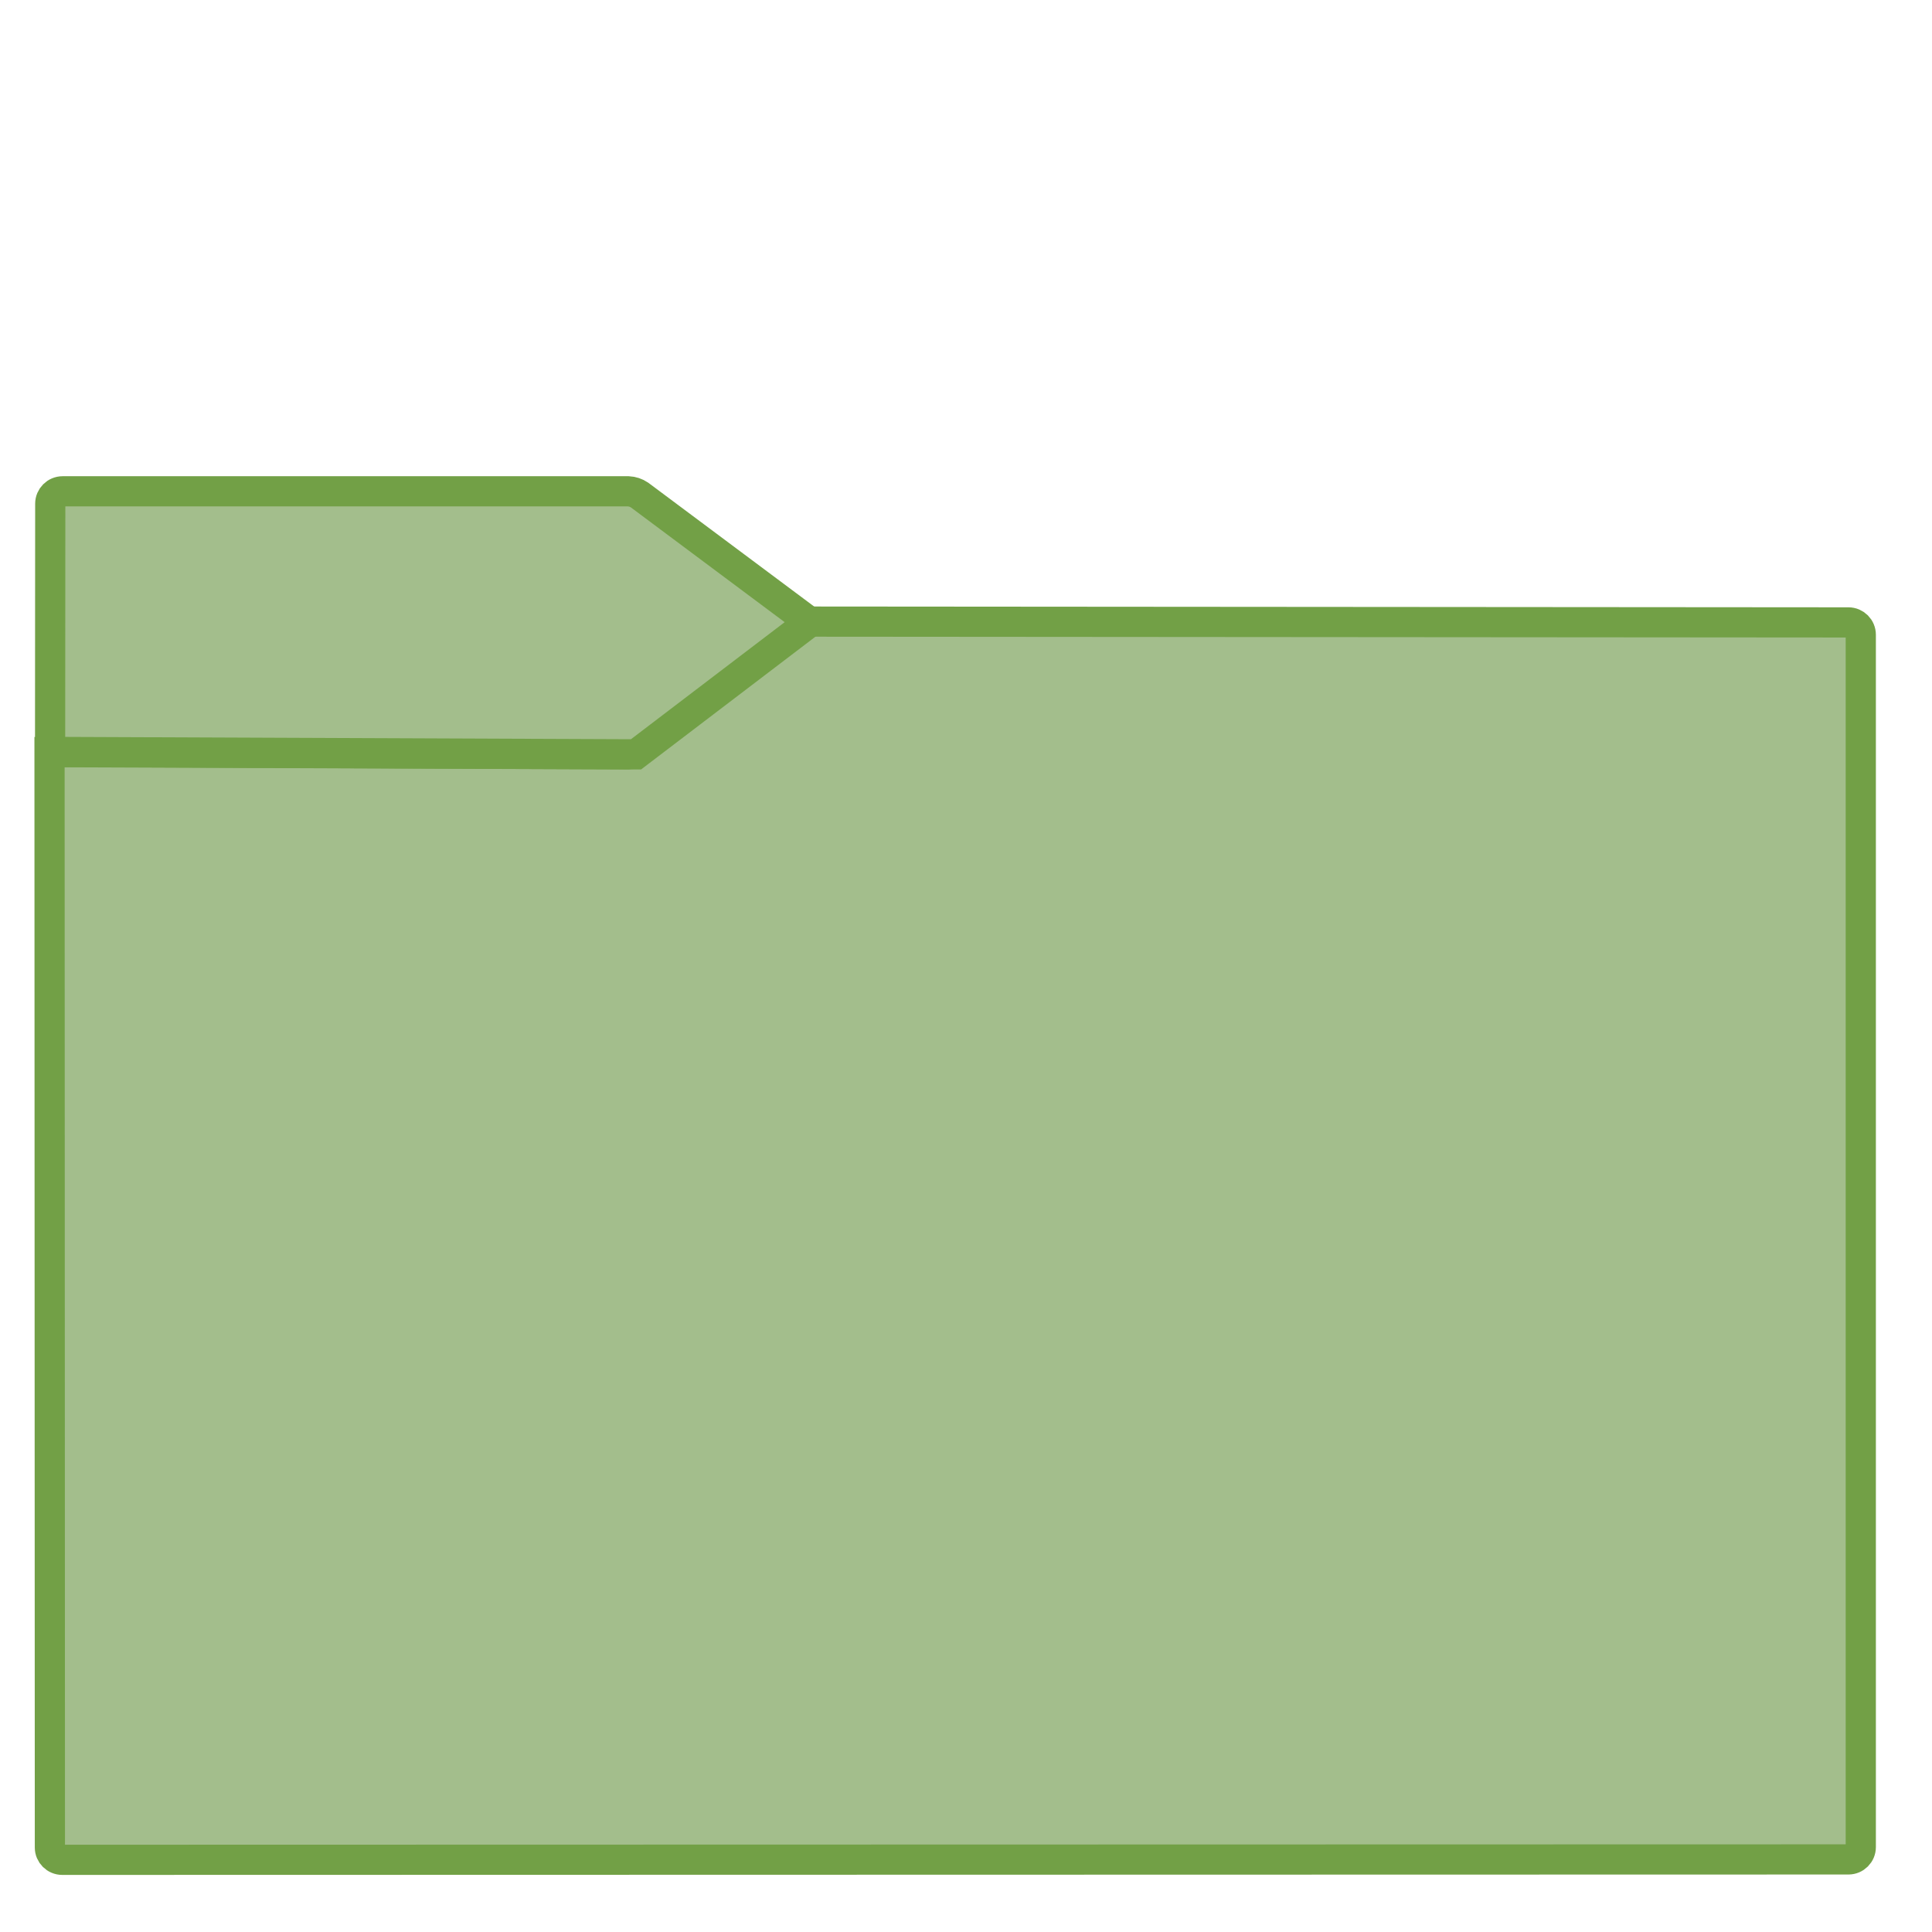
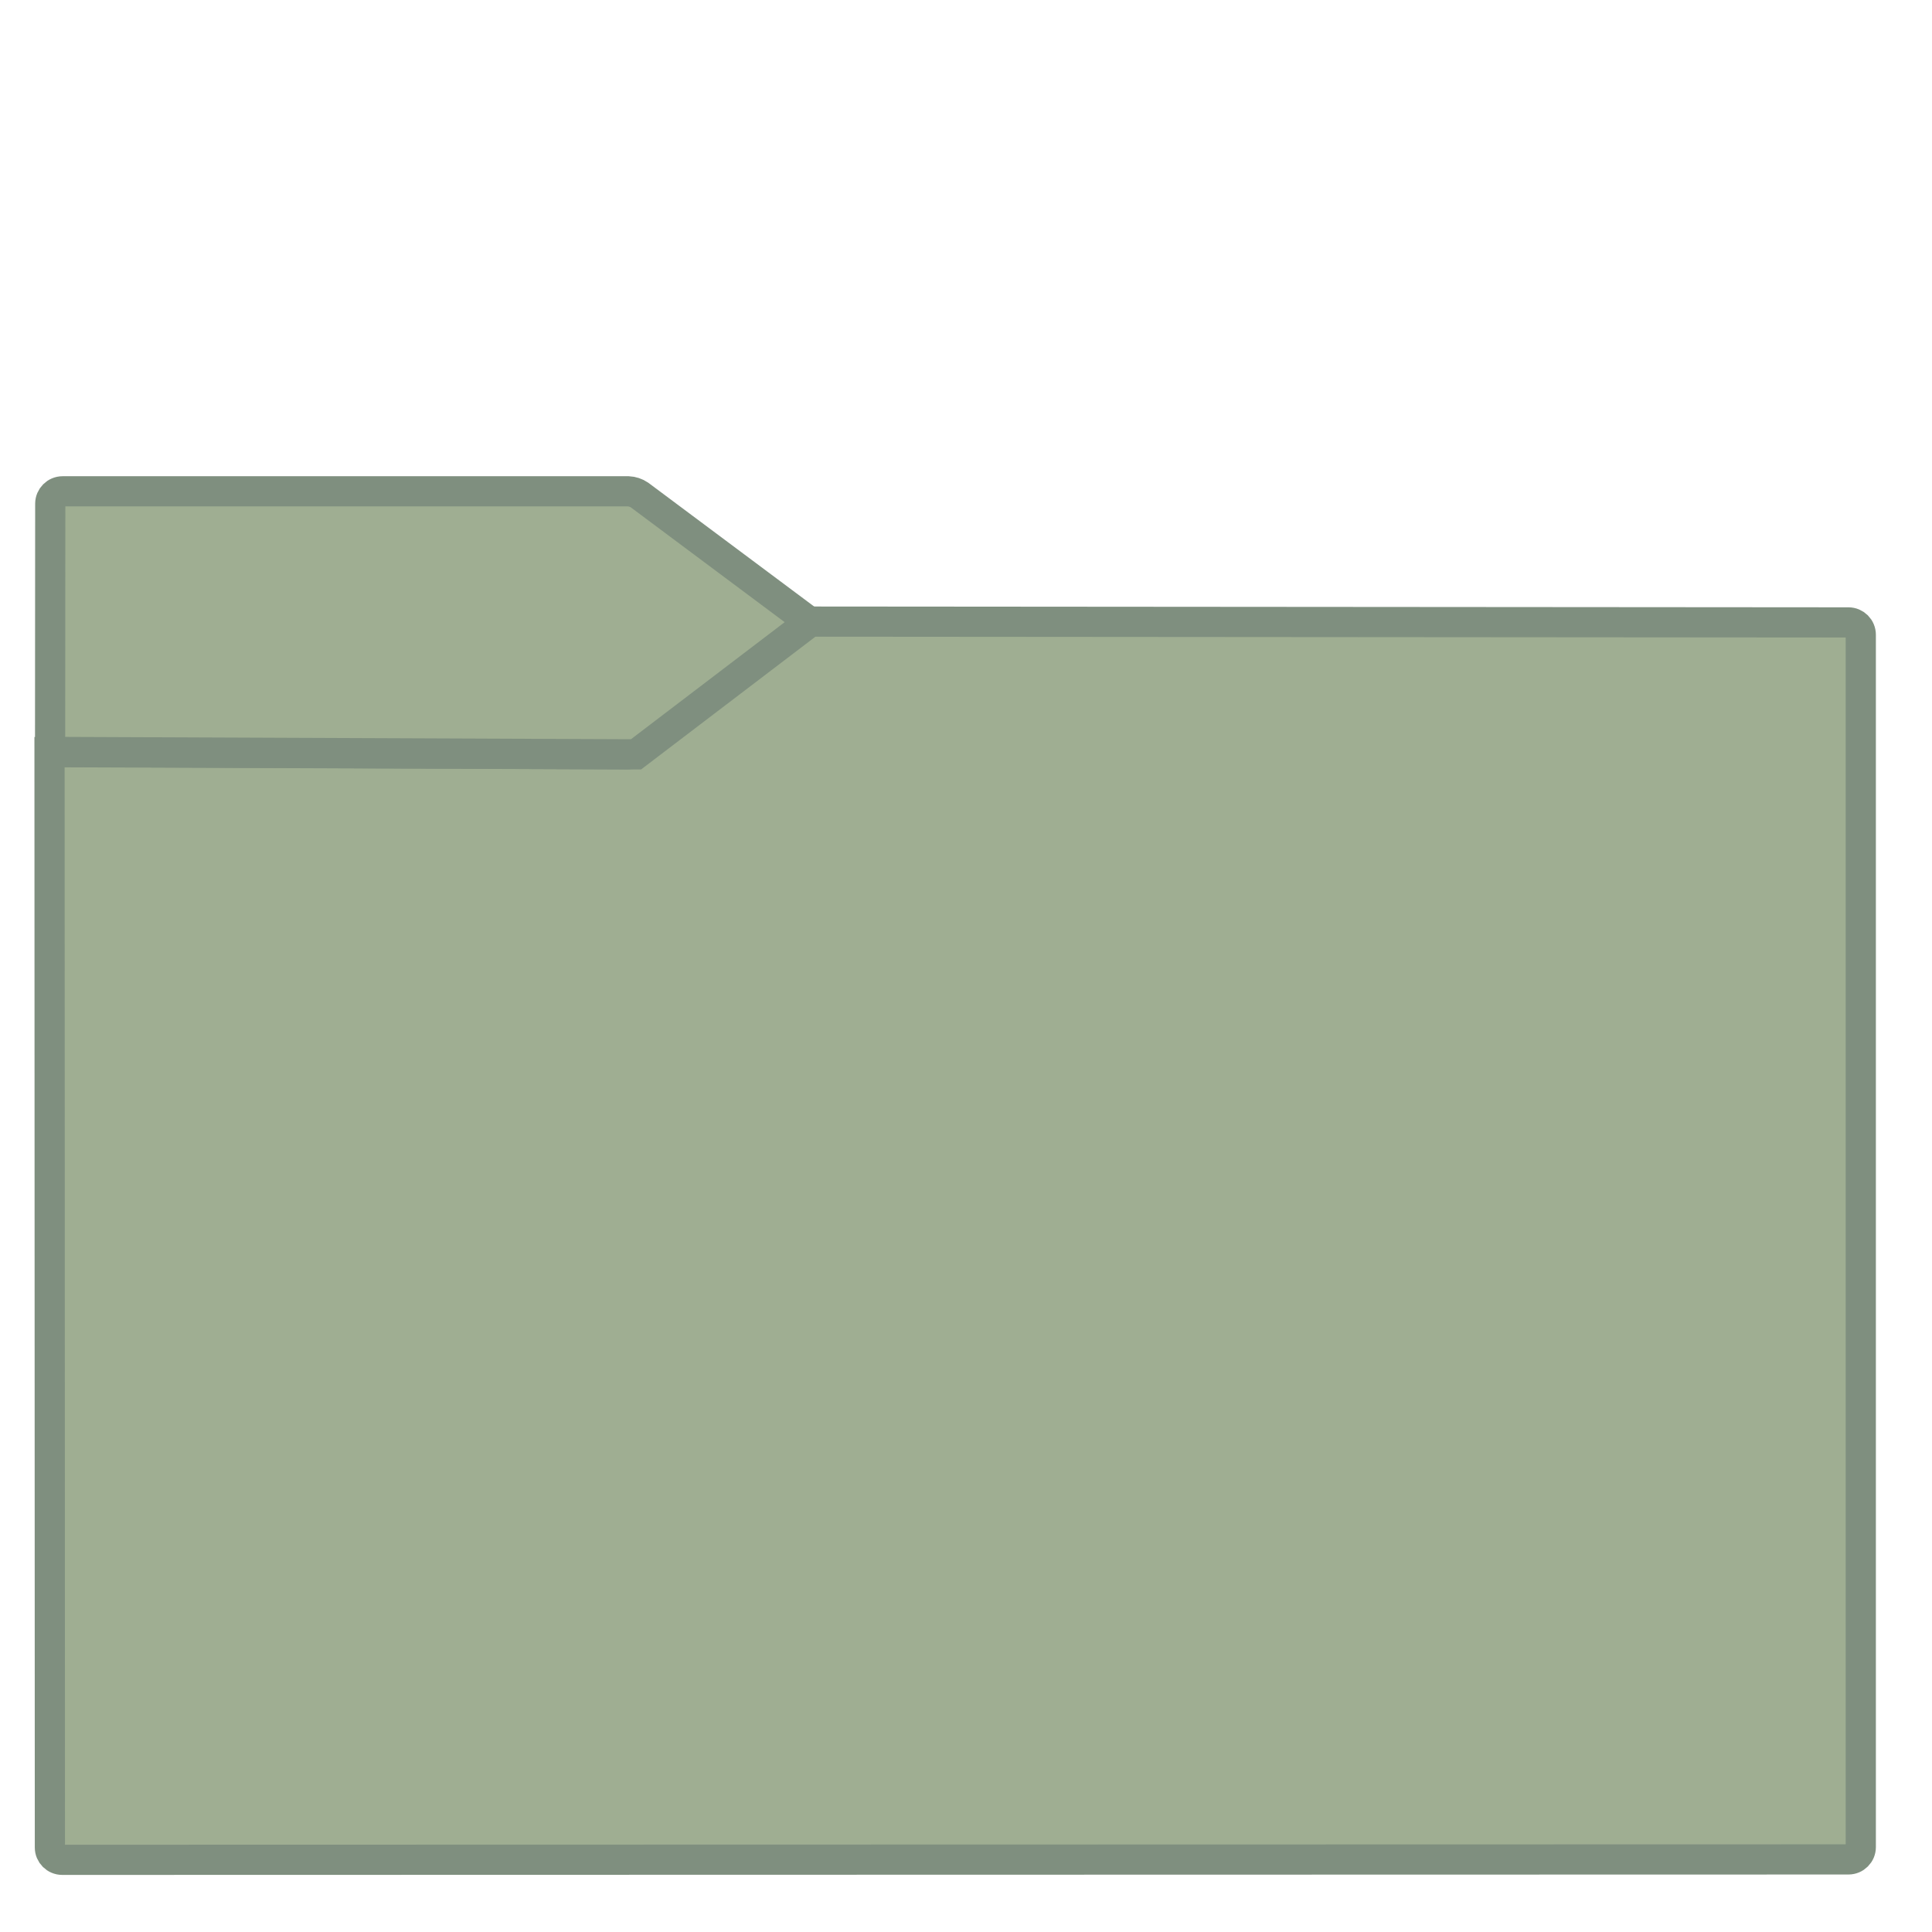
<svg xmlns="http://www.w3.org/2000/svg" style="isolation:isolate" width="64" height="64">
  <defs>
    <clipPath clipPathUnits="userSpaceOnUse" id="a">
      <path fill="none" d="M0 0h48v48H0z" />
    </clipPath>
  </defs>
  <g clip-path="url(#a)" transform="matrix(1.33334 0 0 1.33334 .002 -.002)">
    <linearGradient id="b" x1="-.046" y1=".16" x2=".852" y2=".71" gradientTransform="matrix(45 0 0 30.763 1.229 15.445)" gradientUnits="userSpaceOnUse">
-       <stop offset="3.043%" stop-color="#a3be8c" />
-       <stop offset="98.261%" stop-color="#a3be8c" />
+       <stop offset="3.043%" stop-color="#9fae92" />
+       <stop offset="98.261%" stop-color="#9fae92" />
    </linearGradient>
-     <path d="M1.545 46.208l44.378-.01a.306.306 0 0 0 .306-.306v-30.12a.307.307 0 0 0-.306-.307l-25.816-.02-4.221 3.206a.535.535 0 0 1-.276.092l-14.381-.055.009 27.214c0 .169.138.306.307.306z" stroke-miterlimit="3" vector-effect="non-scaling-stroke" fill="url(#b)" stroke="#72a046" stroke-linecap="square" />
+     <path d="M1.545 46.208l44.378-.01a.306.306 0 0 0 .306-.306v-30.12a.307.307 0 0 0-.306-.307l-25.816-.02-4.221 3.206a.535.535 0 0 1-.276.092l-14.381-.055.009 27.214c0 .169.138.306.307.306z" stroke-miterlimit="3" vector-effect="non-scaling-stroke" fill="url(#b)" stroke="#7f8f7f" stroke-linecap="square" />
+     <path d="M20.116 15.456L15.887 12.3a.538.538 0 0 0-.277-.092H1.554a.308.308 0 0 0-.307.307l-.004 6.168 14.557.06z" stroke-miterlimit="3" vector-effect="non-scaling-stroke" fill="url(#c)" stroke="#7f8f7f" stroke-linecap="square" />
    <linearGradient id="c" x1="0" y1=".5" x2="1" y2=".5" gradientTransform="matrix(18.873 0 0 6.535 1.243 12.208)" gradientUnits="userSpaceOnUse">
-       <stop offset="3.043%" stop-color="#a3be8c" />
-       <stop offset="98.261%" stop-color="#a3be8c" />
+       <stop offset="3.043%" stop-color="#9fae92" />
+       <stop offset="98.261%" stop-color="#9fae92" />
    </linearGradient>
-     <path d="M20.116 15.456L15.887 12.3a.538.538 0 0 0-.277-.092H1.554a.308.308 0 0 0-.307.307l-.004 6.168 14.557.06z" stroke-miterlimit="3" vector-effect="non-scaling-stroke" fill="url(#c)" stroke="#72a046" stroke-linecap="square" />
  </g>
</svg>
